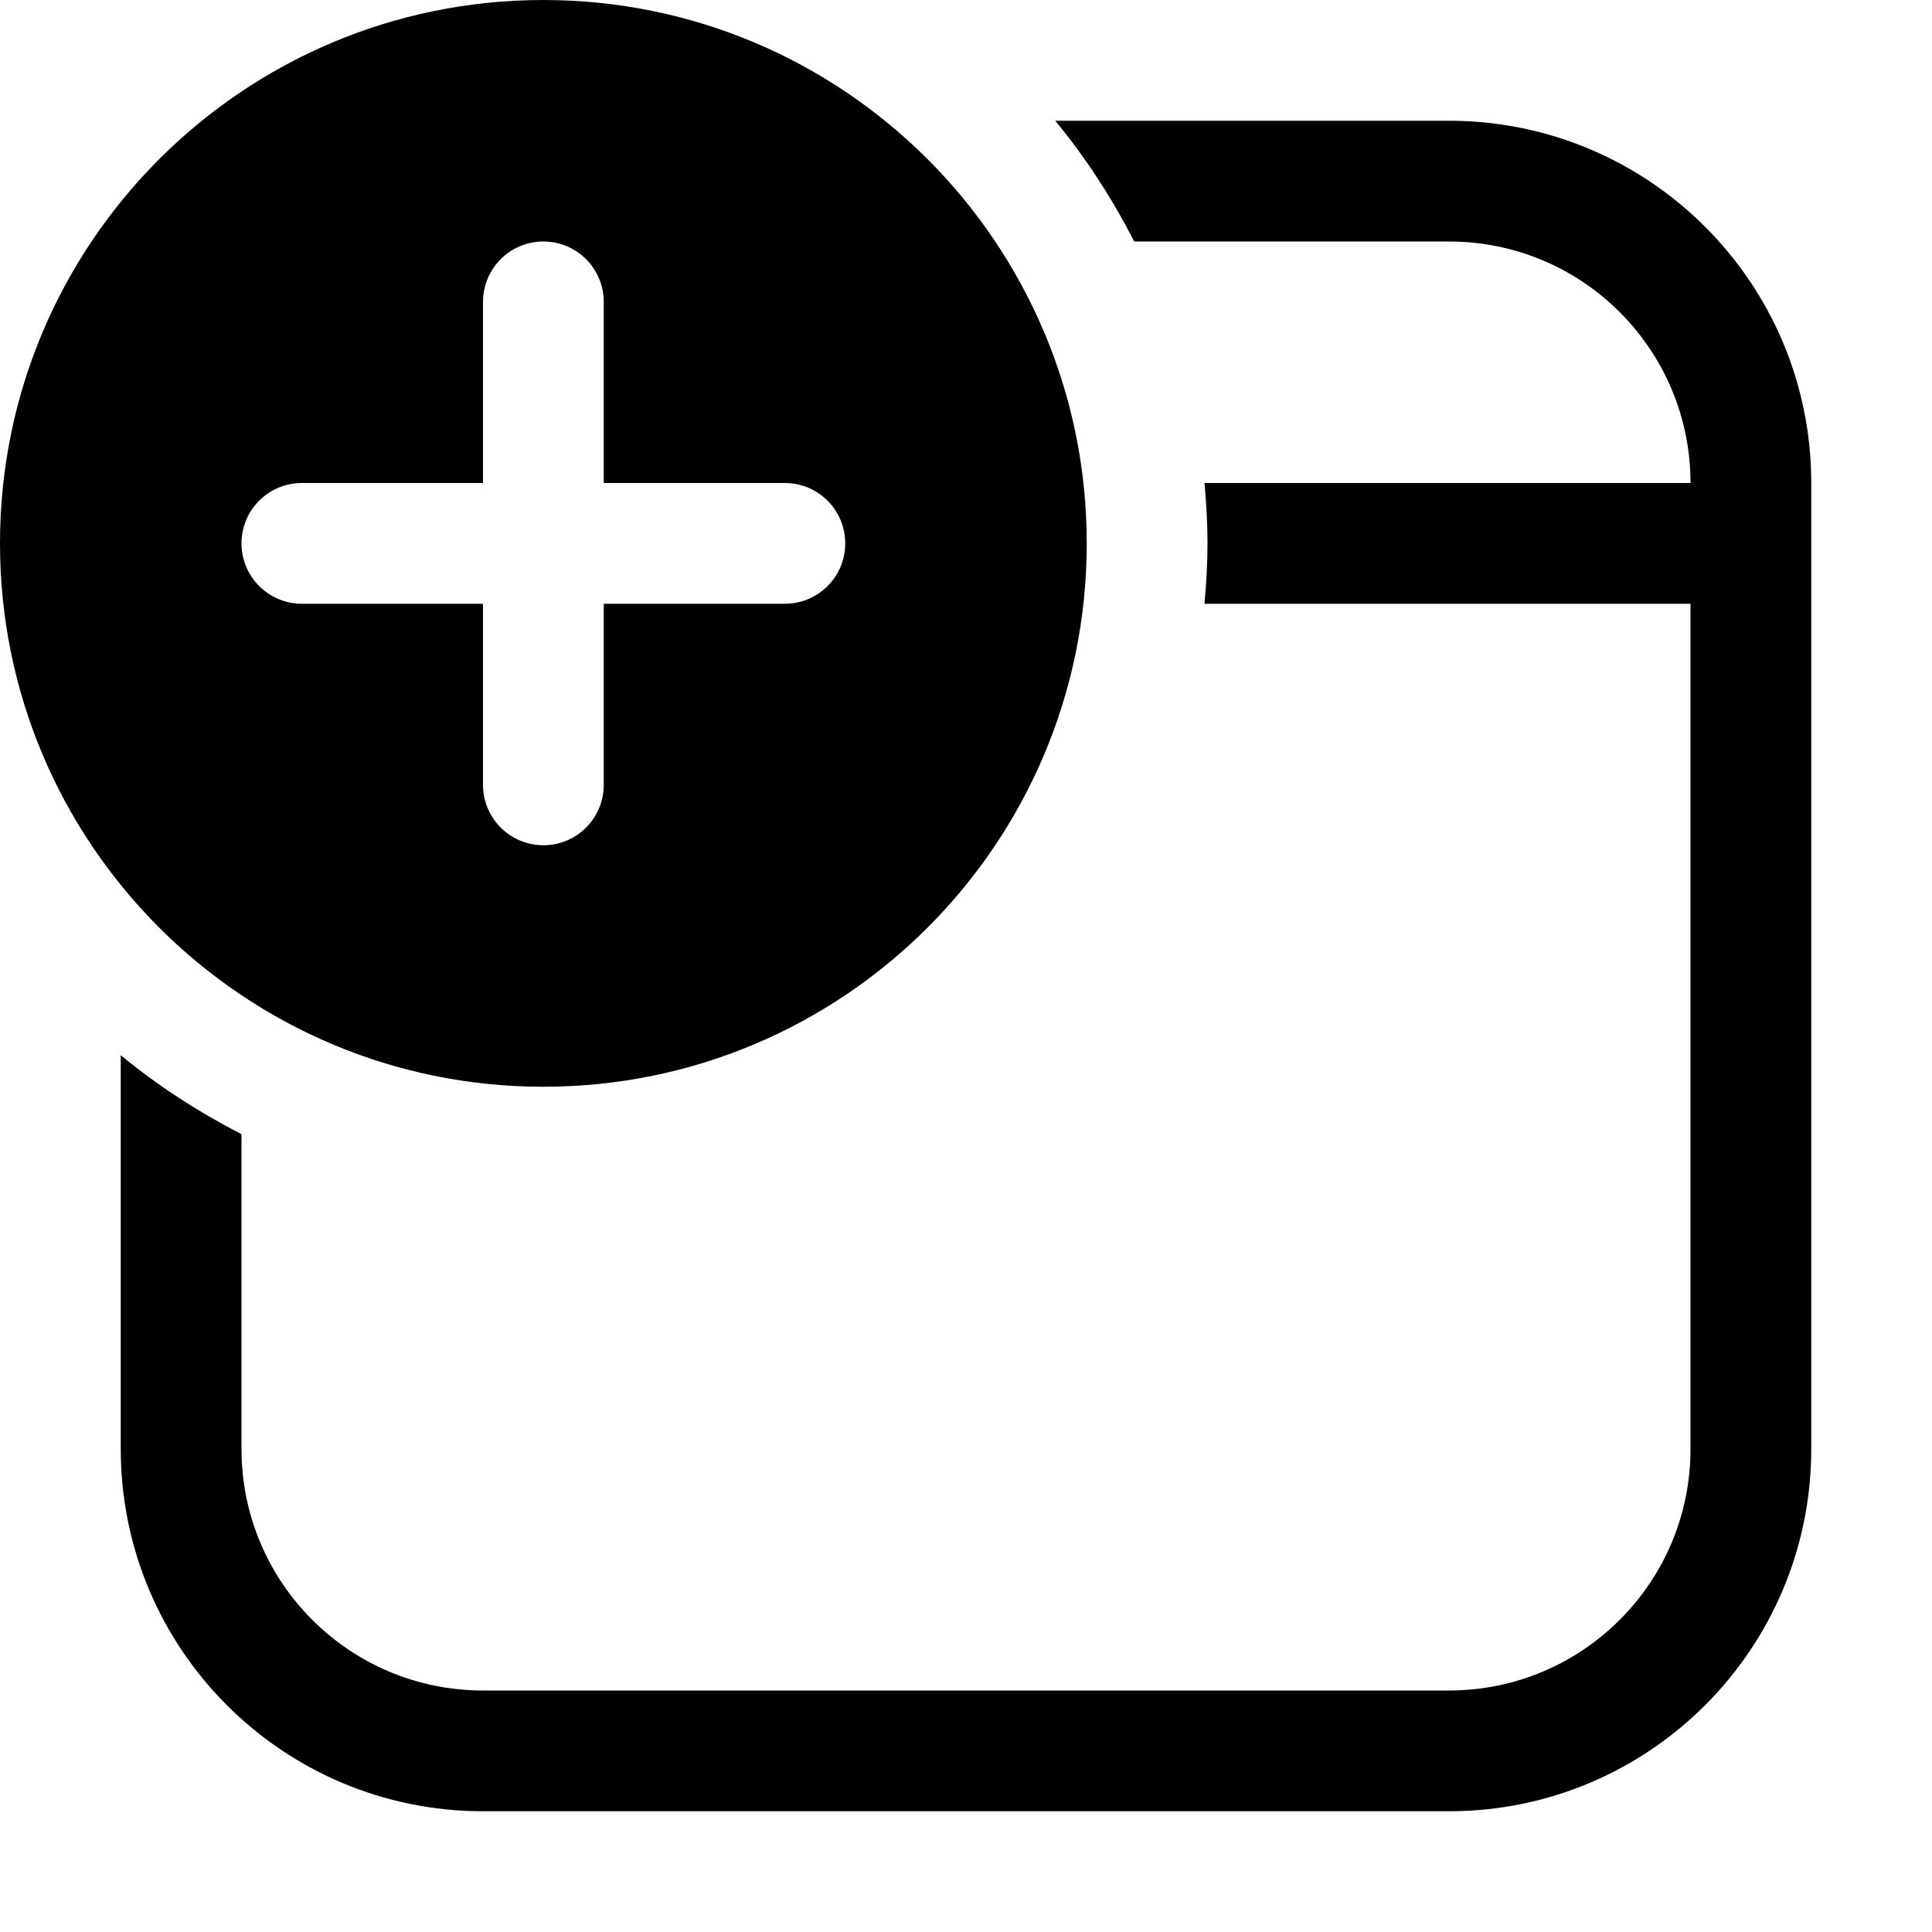
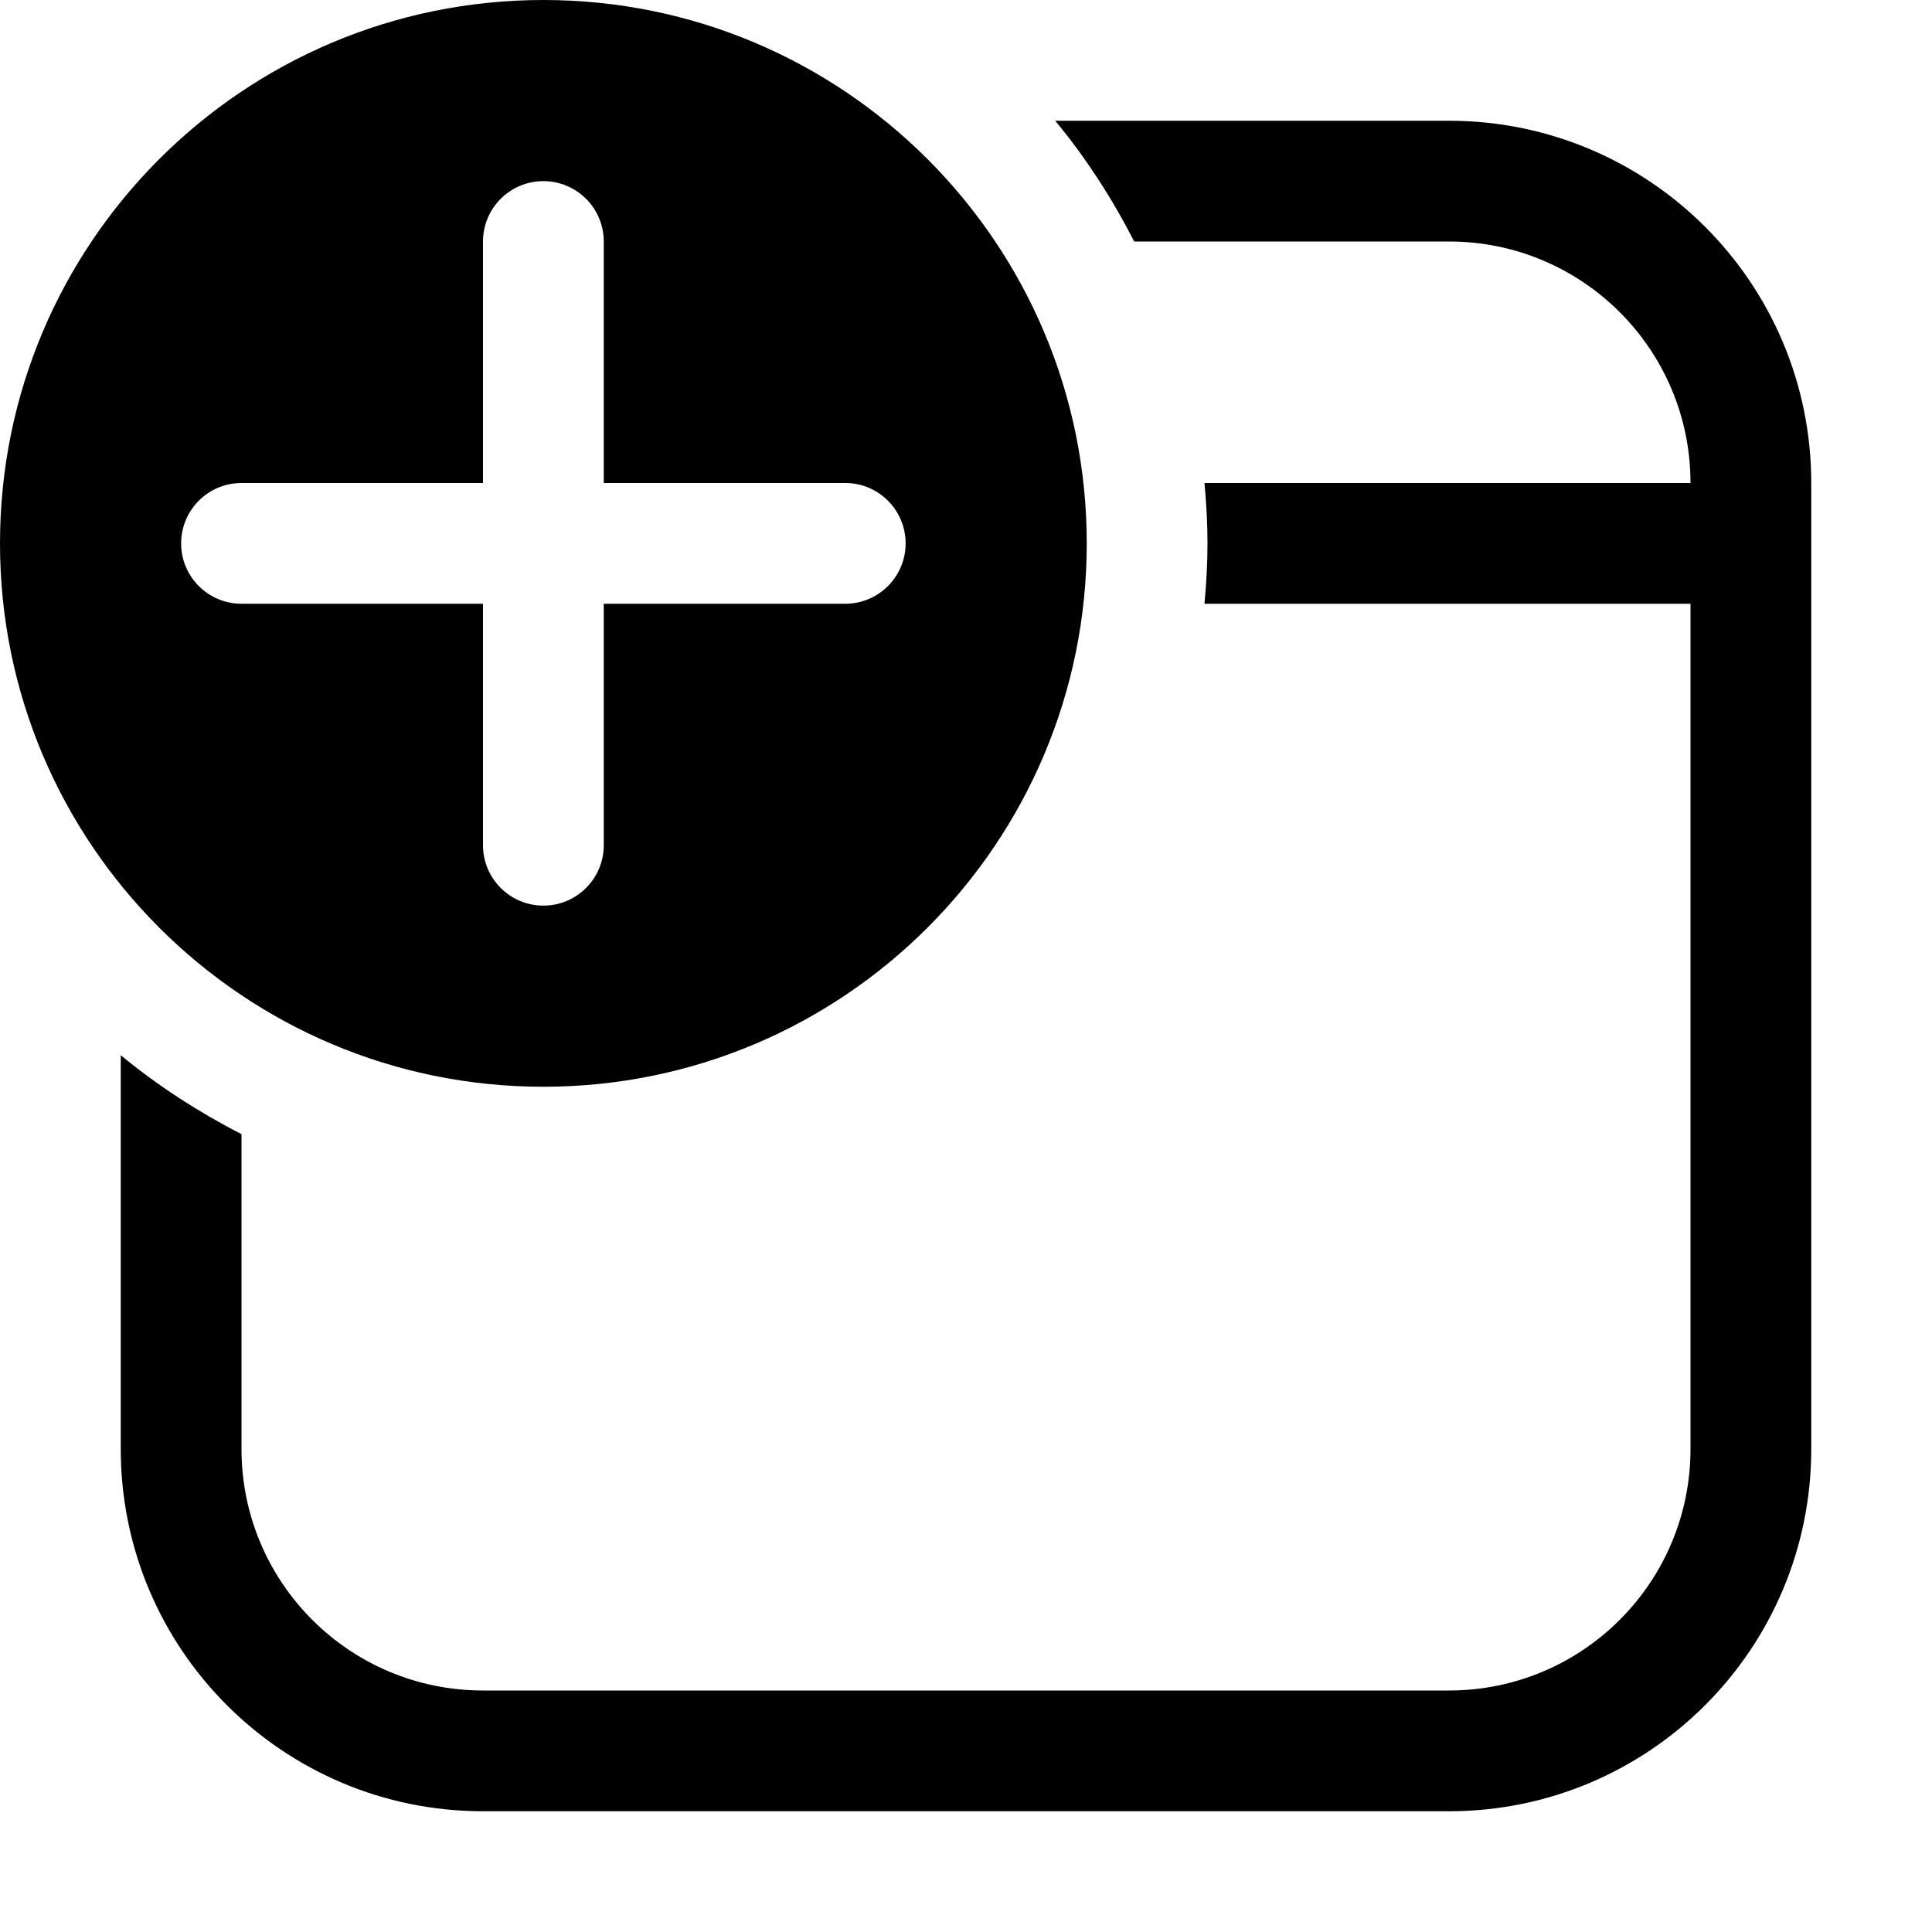
<svg xmlns="http://www.w3.org/2000/svg" width="16" height="16" viewBox="0 0 16 16" fill="currentColor">
-   <path fill-rule="evenodd" clip-rule="evenodd" d="M15 4V12C15 13.657 13.657 15 12 15H4C2.343 15 1 13.657 1 12V8.739C1.307 8.992 1.643 9.209 2 9.393V12C2 13.105 2.895 14 4 14H12C13.105 14 14 13.105 14 12V5H9.975C9.99 4.835 10 4.669 10 4.5C10 4.331 9.99 4.165 9.975 4H14C14 2.895 13.105 2 12 2H9.393C9.21 1.643 8.993 1.307 8.739 1H12C13.657 1 15 2.343 15 4ZM0 4.5C0 2.015 2.015 0 4.5 0C6.985 0 9 2.015 9 4.5C9 6.985 6.985 9 4.5 9C2.015 9 0 6.985 0 4.5ZM2 4.5C2 4.776 2.224 5 2.5 5H4V6.5C4 6.776 4.224 7 4.5 7C4.776 7 5 6.776 5 6.5V5H6.5C6.776 5 7 4.776 7 4.5C7 4.224 6.776 4 6.5 4H5V2.5C5 2.224 4.776 2 4.5 2C4.224 2 4 2.224 4 2.5V4H2.5C2.224 4 2 4.224 2 4.5Z" />
+   <path fill-rule="evenodd" clip-rule="evenodd" d="M15 4V12C15 13.657 13.657 15 12 15H4C2.343 15 1 13.657 1 12V8.739C1.307 8.992 1.643 9.209 2 9.393V12C2 13.105 2.895 14 4 14H12C13.105 14 14 13.105 14 12V5H9.975C9.99 4.835 10 4.669 10 4.5C10 4.331 9.99 4.165 9.975 4H14C14 2.895 13.105 2 12 2H9.393C9.21 1.643 8.993 1.307 8.739 1H12C13.657 1 15 2.343 15 4ZM0 4.5C0 2.015 2.015 0 4.5 0C6.985 0 9 2.015 9 4.5C9 6.985 6.985 9 4.5 9C2.015 9 0 6.985 0 4.5ZM1.5 4.5C1.5 4.776 1.724 5 2 5H4V7C4 7.276 4.224 7.5 4.5 7.5C4.776 7.5 5 7.276 5 7V5H7C7.276 5 7.5 4.776 7.5 4.5C7.5 4.224 7.276 4 7 4H5V2C5 1.724 4.776 1.5 4.5 1.5C4.224 1.5 4 1.724 4 2V4H2C1.724 4 1.5 4.224 1.5 4.5Z" />
</svg>
